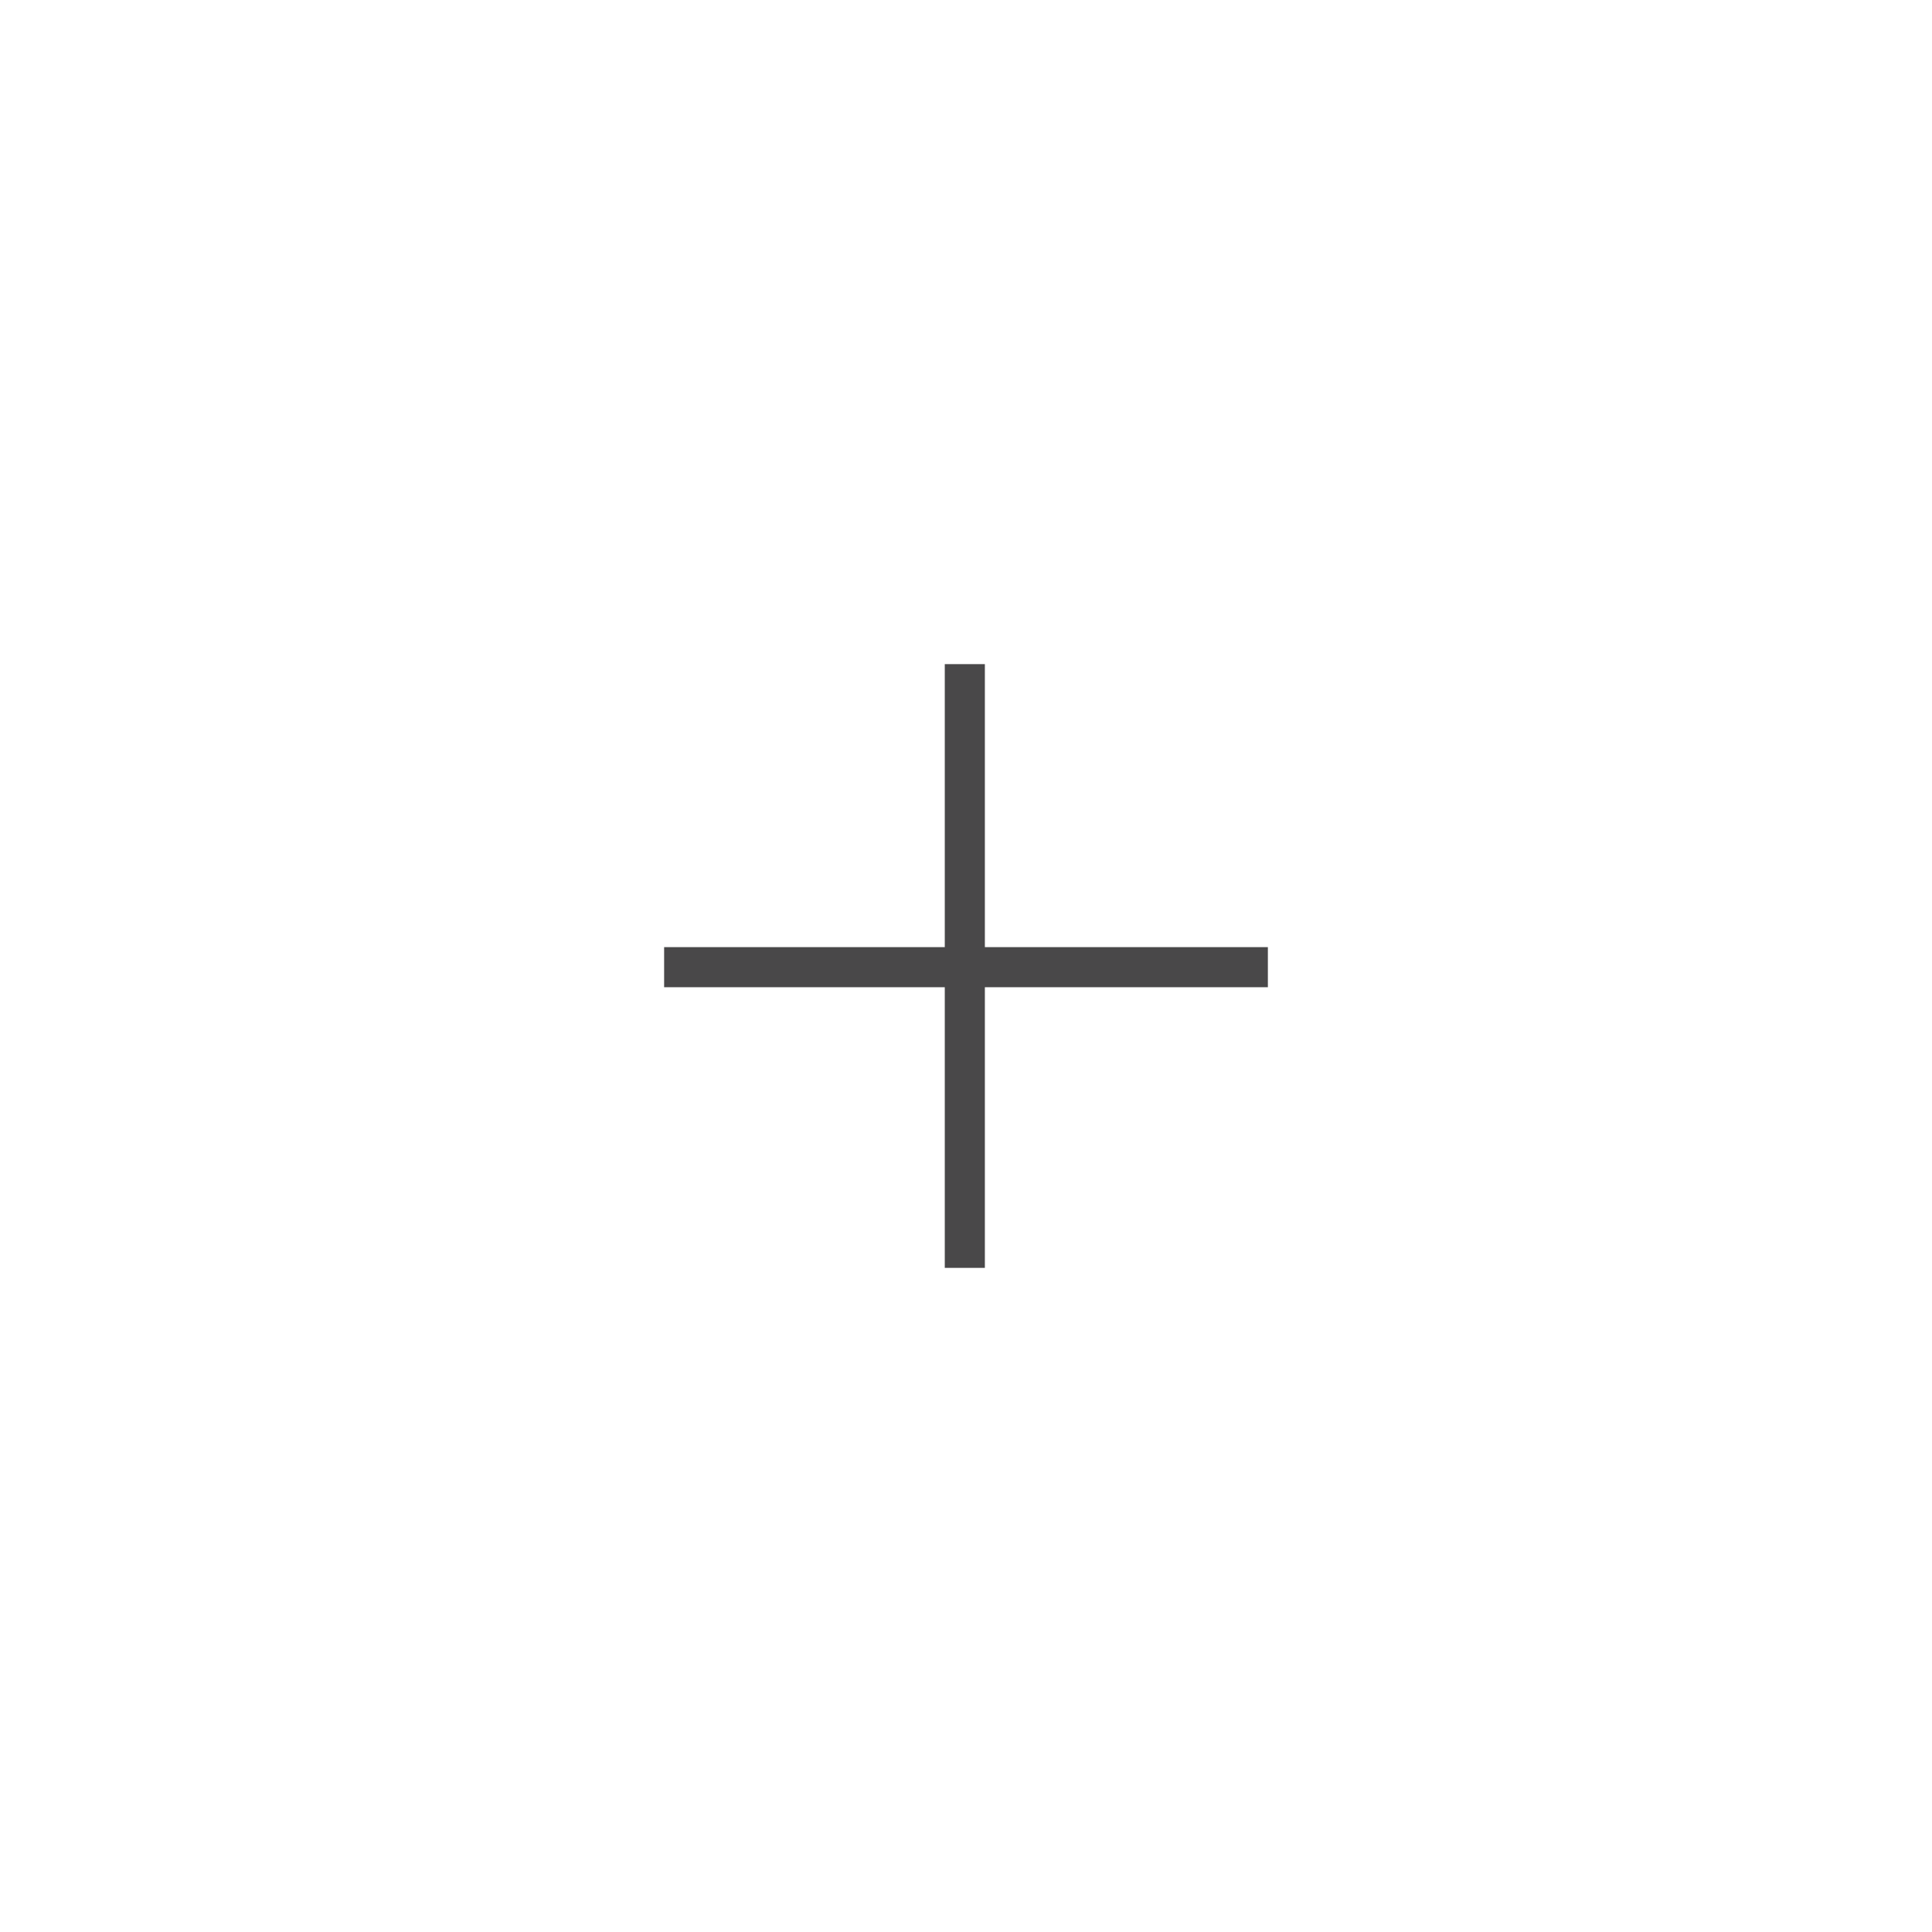
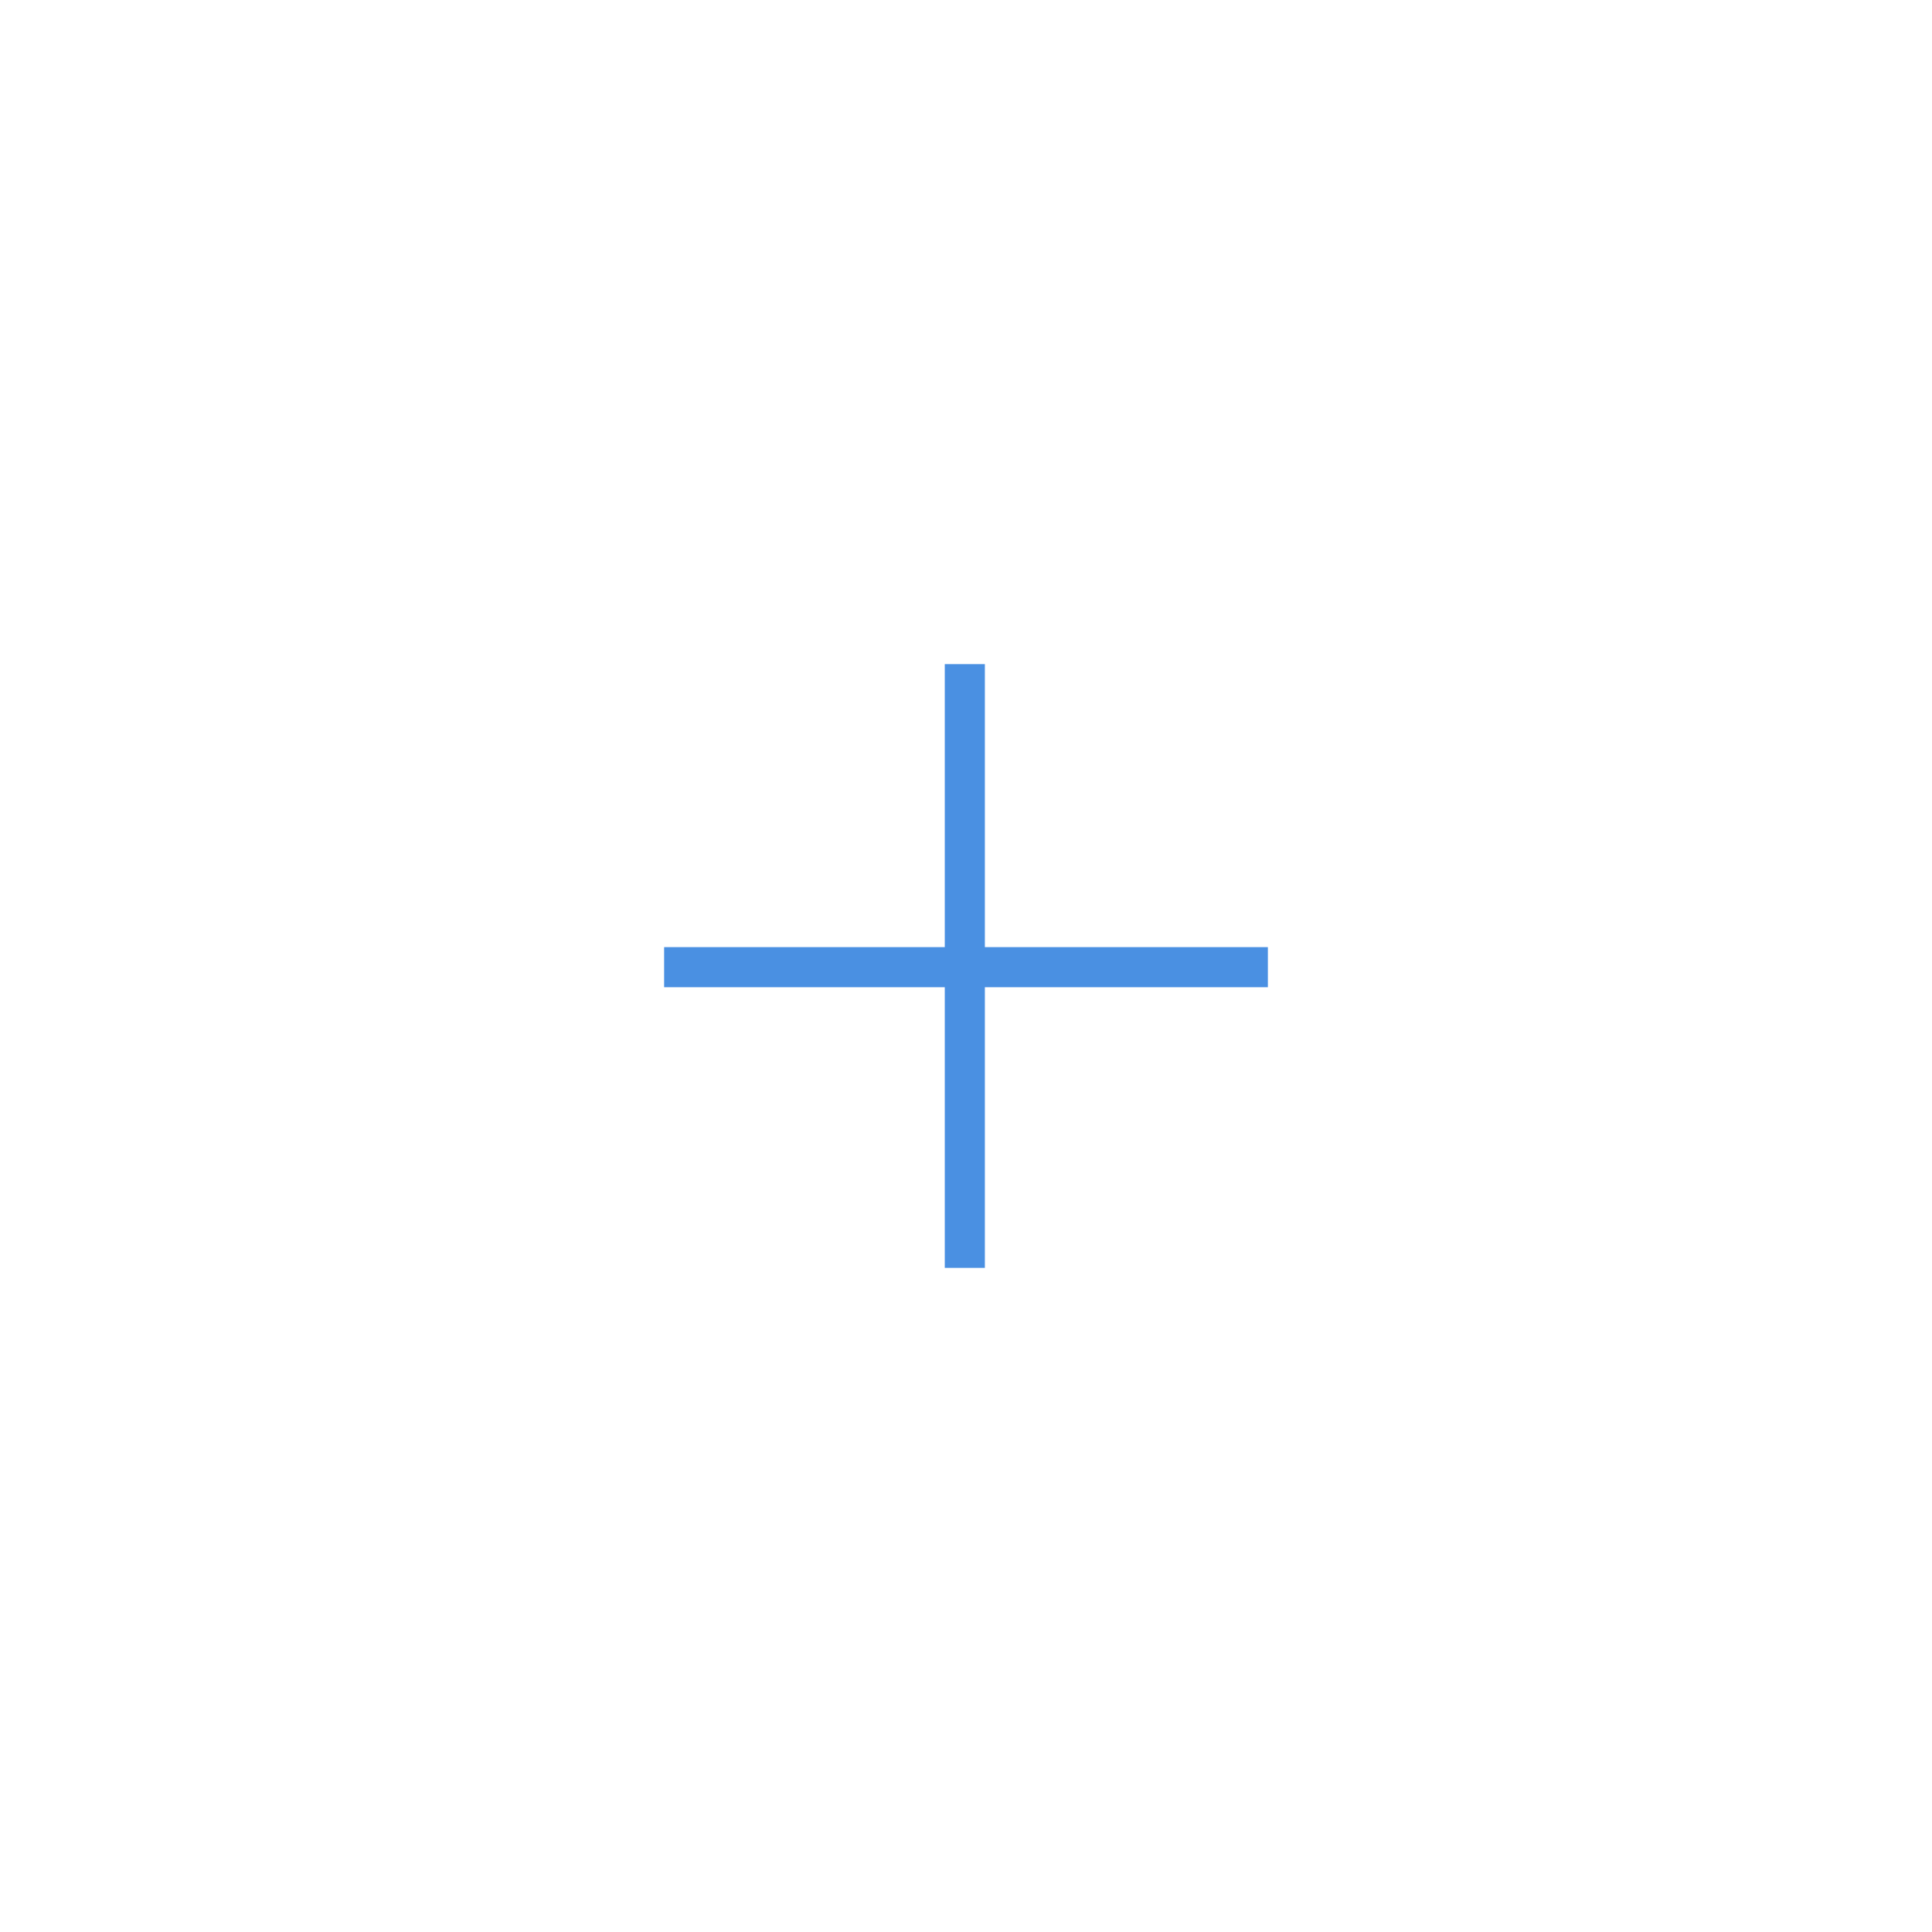
<svg xmlns="http://www.w3.org/2000/svg" width="512px" height="512px" viewBox="0 0 512 512" version="1.1">
  <defs />
  <g id="Page-1" stroke="none" stroke-width="1" fill="none" fill-rule="evenodd">
-     <g id="ico_nav_add-512" fill="#494849">
+     <g id="ico_nav_add-512" fill="#4A90E2">
      <path d="M336,261.625 L261,261.625 L261,336 L250.375,336 L250.375,261.625 L176,261.625 L176,251 L250.375,251 L250.375,176 L261,176 L261,251 L336,251 L336,261.625 L336,261.625 Z" id="Shape" />
    </g>
  </g>
</svg>
